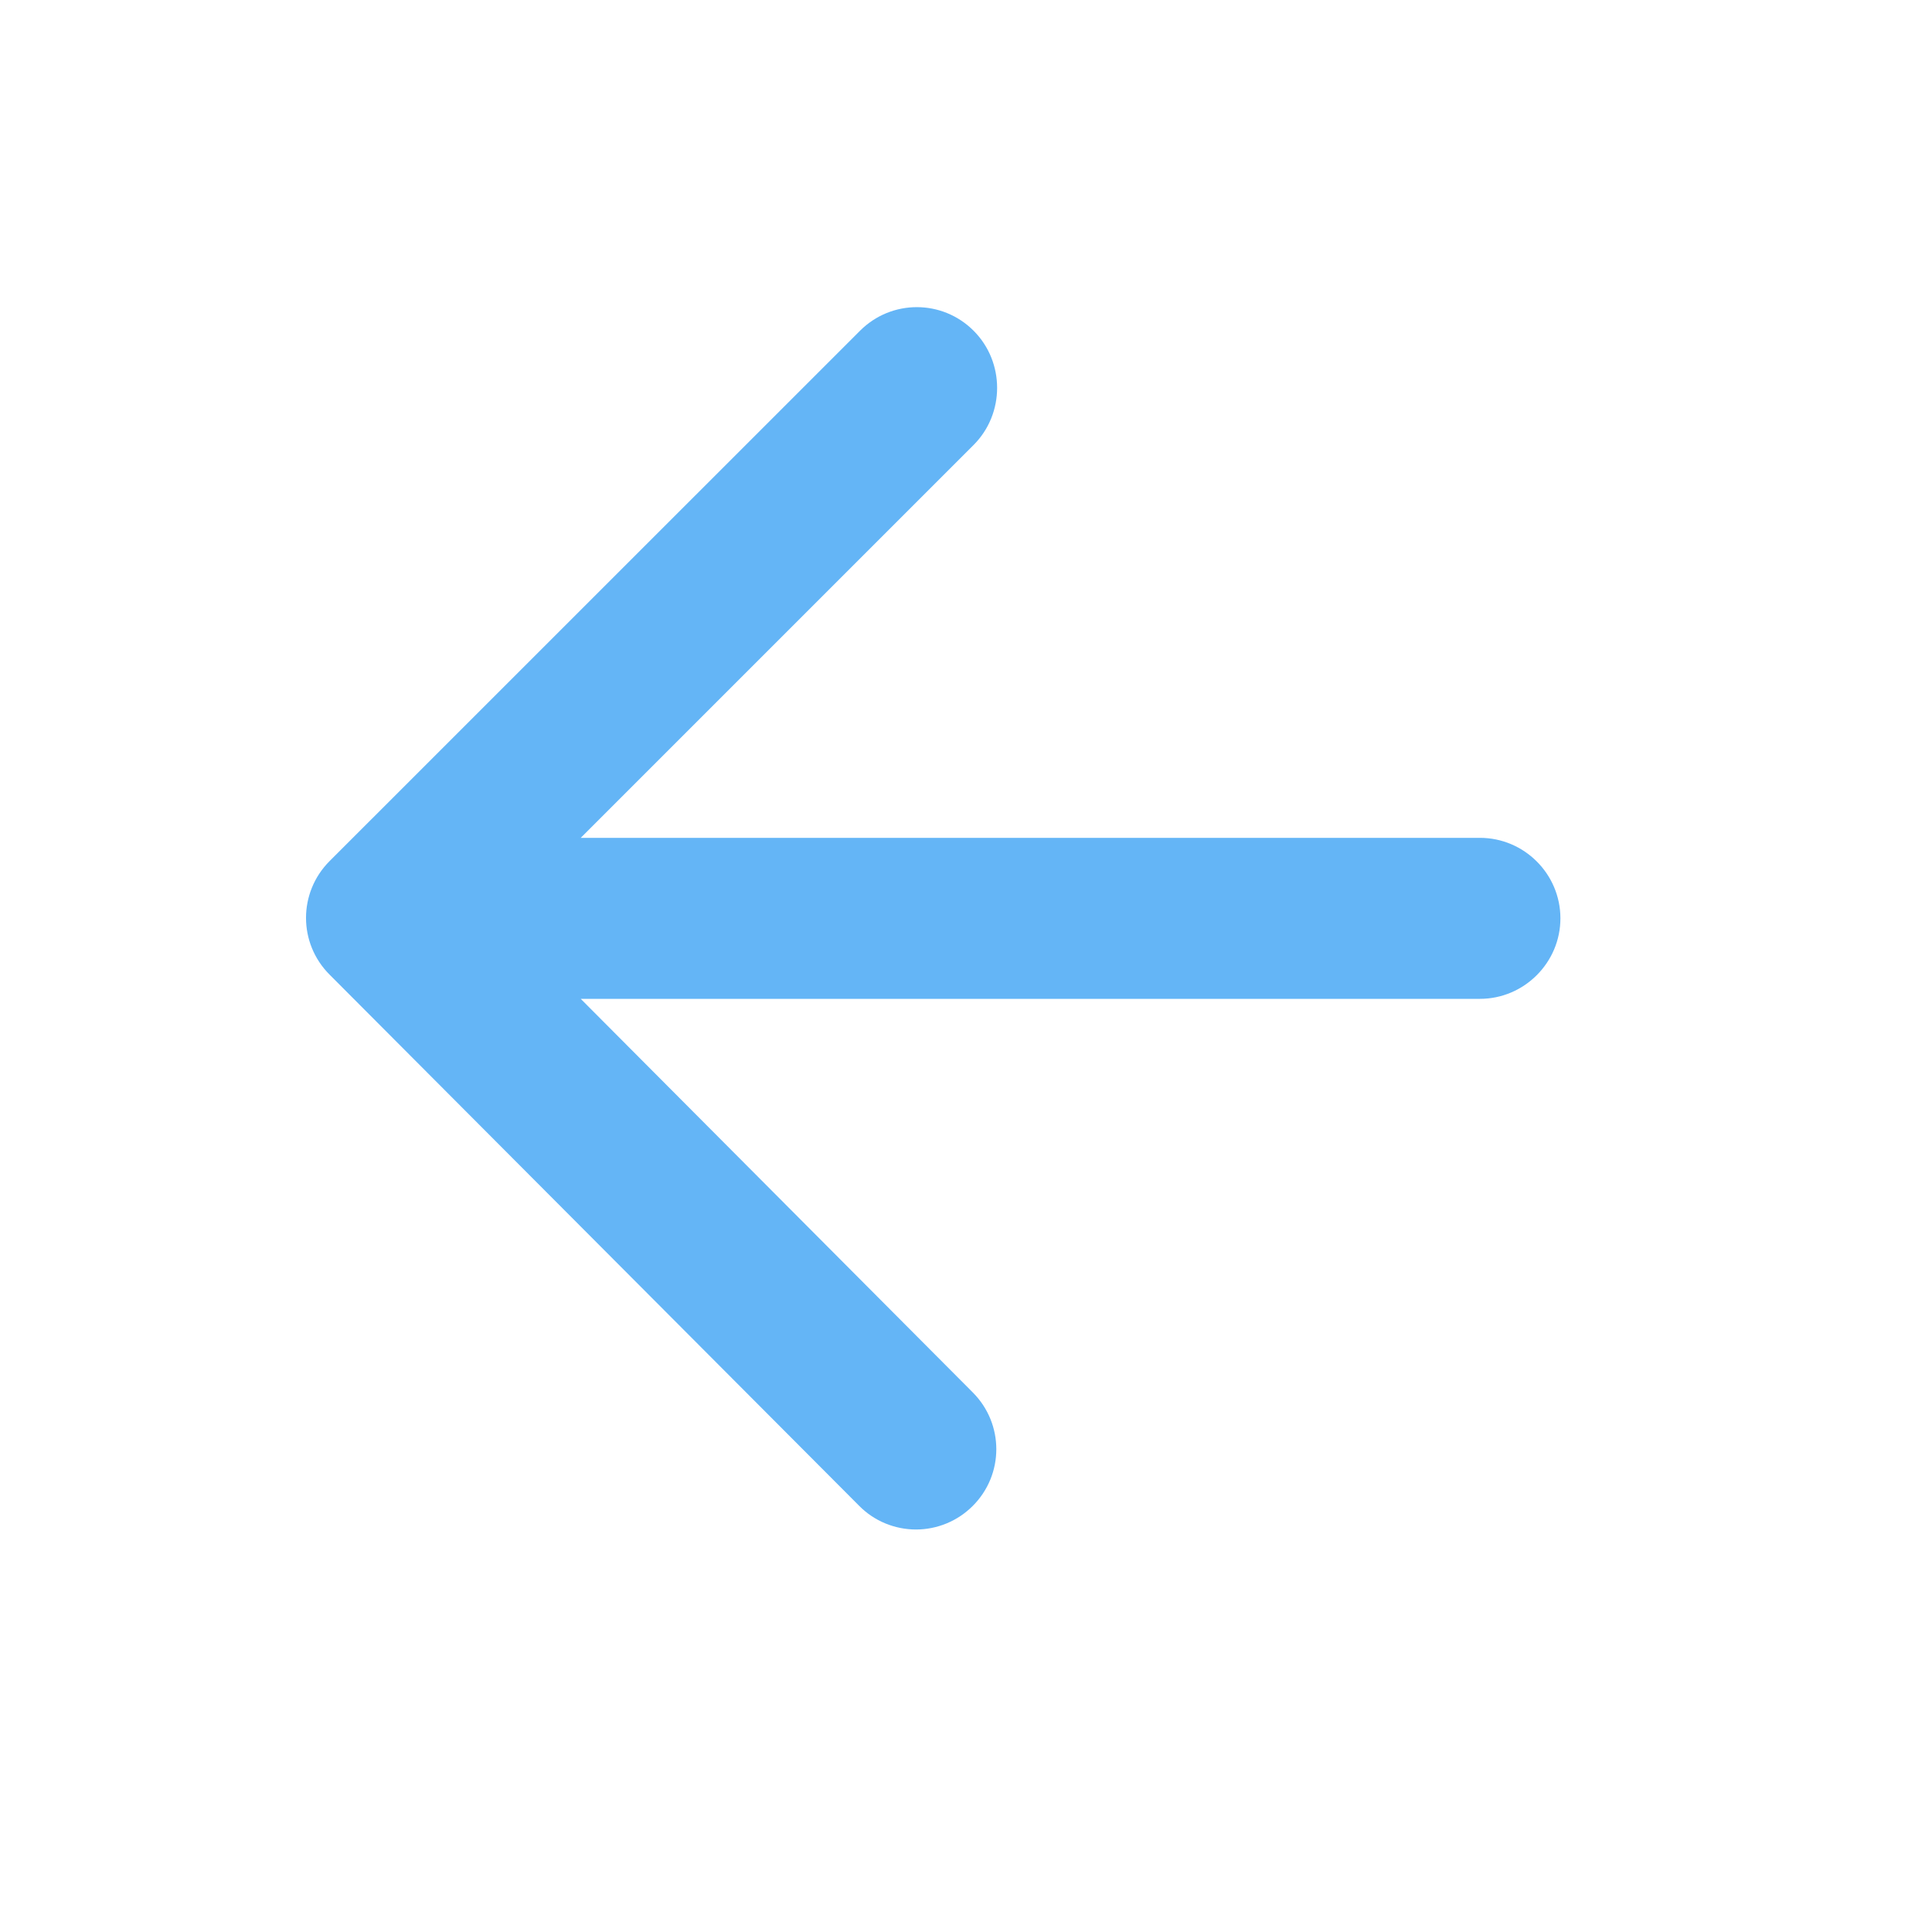
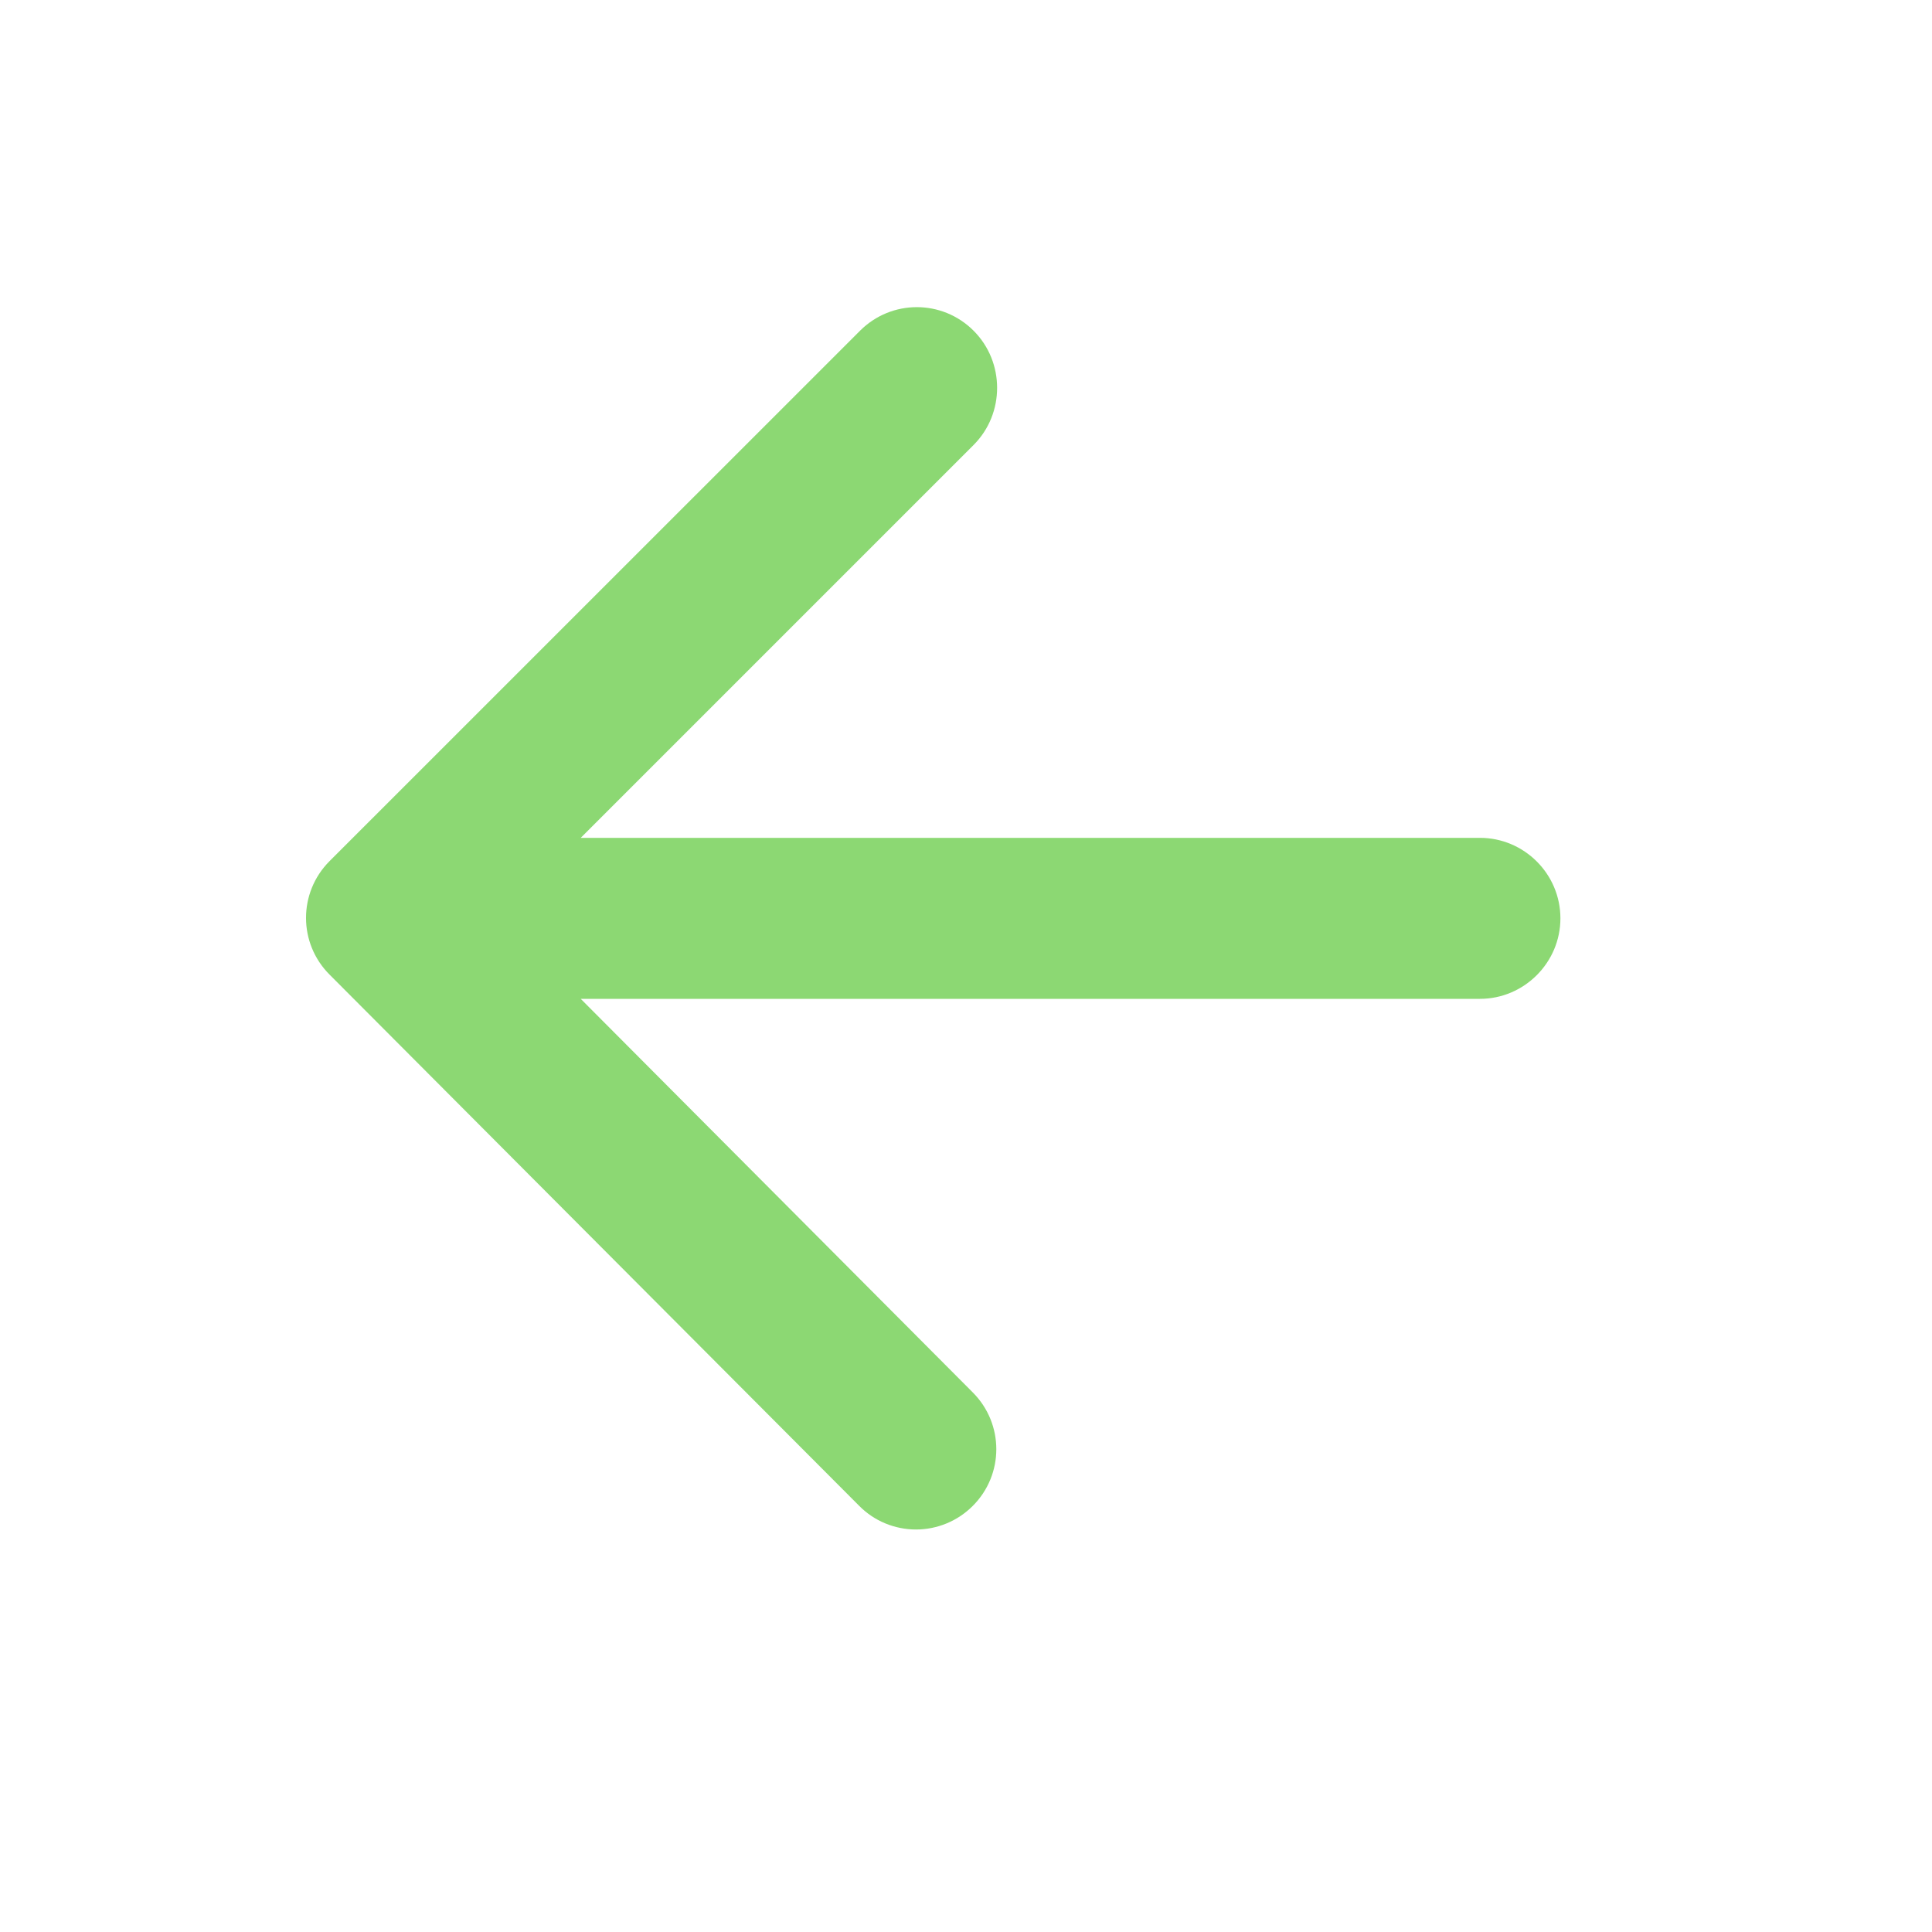
<svg xmlns="http://www.w3.org/2000/svg" width="24" height="24" viewBox="0 0 24 24" fill="none" version="1.1" id="svg1">
  <defs id="defs1" />
-   <path d="M18.384 10.408L7.214 10.408L12.094 5.528C12.484 5.138 12.484 4.498 12.094 4.108C11.704 3.718 11.074 3.718 10.684 4.108L4.094 10.697C3.704 11.088 3.704 11.717 4.094 12.107L10.674 18.707C10.766 18.8 10.876 18.874 10.997 18.924C11.118 18.974 11.248 19 11.379 19C11.51 19 11.639 18.974 11.76 18.924C11.881 18.874 11.991 18.8 12.084 18.707C12.474 18.317 12.474 17.688 12.084 17.297L7.214 12.408L18.384 12.408C18.934 12.408 19.384 11.957 19.384 11.408C19.384 10.857 18.934 10.408 18.384 10.408Z" fill="black" fill-opacity="0.87" id="path1" style="fill:#64b5f6;fill-opacity:1" />
+   <path d="M18.384 10.408L7.214 10.408L12.094 5.528C12.484 5.138 12.484 4.498 12.094 4.108C11.704 3.718 11.074 3.718 10.684 4.108L4.094 10.697C3.704 11.088 3.704 11.717 4.094 12.107L10.674 18.707C10.766 18.8 10.876 18.874 10.997 18.924C11.118 18.974 11.248 19 11.379 19C11.51 19 11.639 18.974 11.76 18.924C11.881 18.874 11.991 18.8 12.084 18.707C12.474 18.317 12.474 17.688 12.084 17.297L7.214 12.408L18.384 12.408C18.934 12.408 19.384 11.957 19.384 11.408C19.384 10.857 18.934 10.408 18.384 10.408Z" fill="black" fill-opacity="0.87" id="path1" style="fill:#8CD873;fill-opacity:1" />
</svg>
